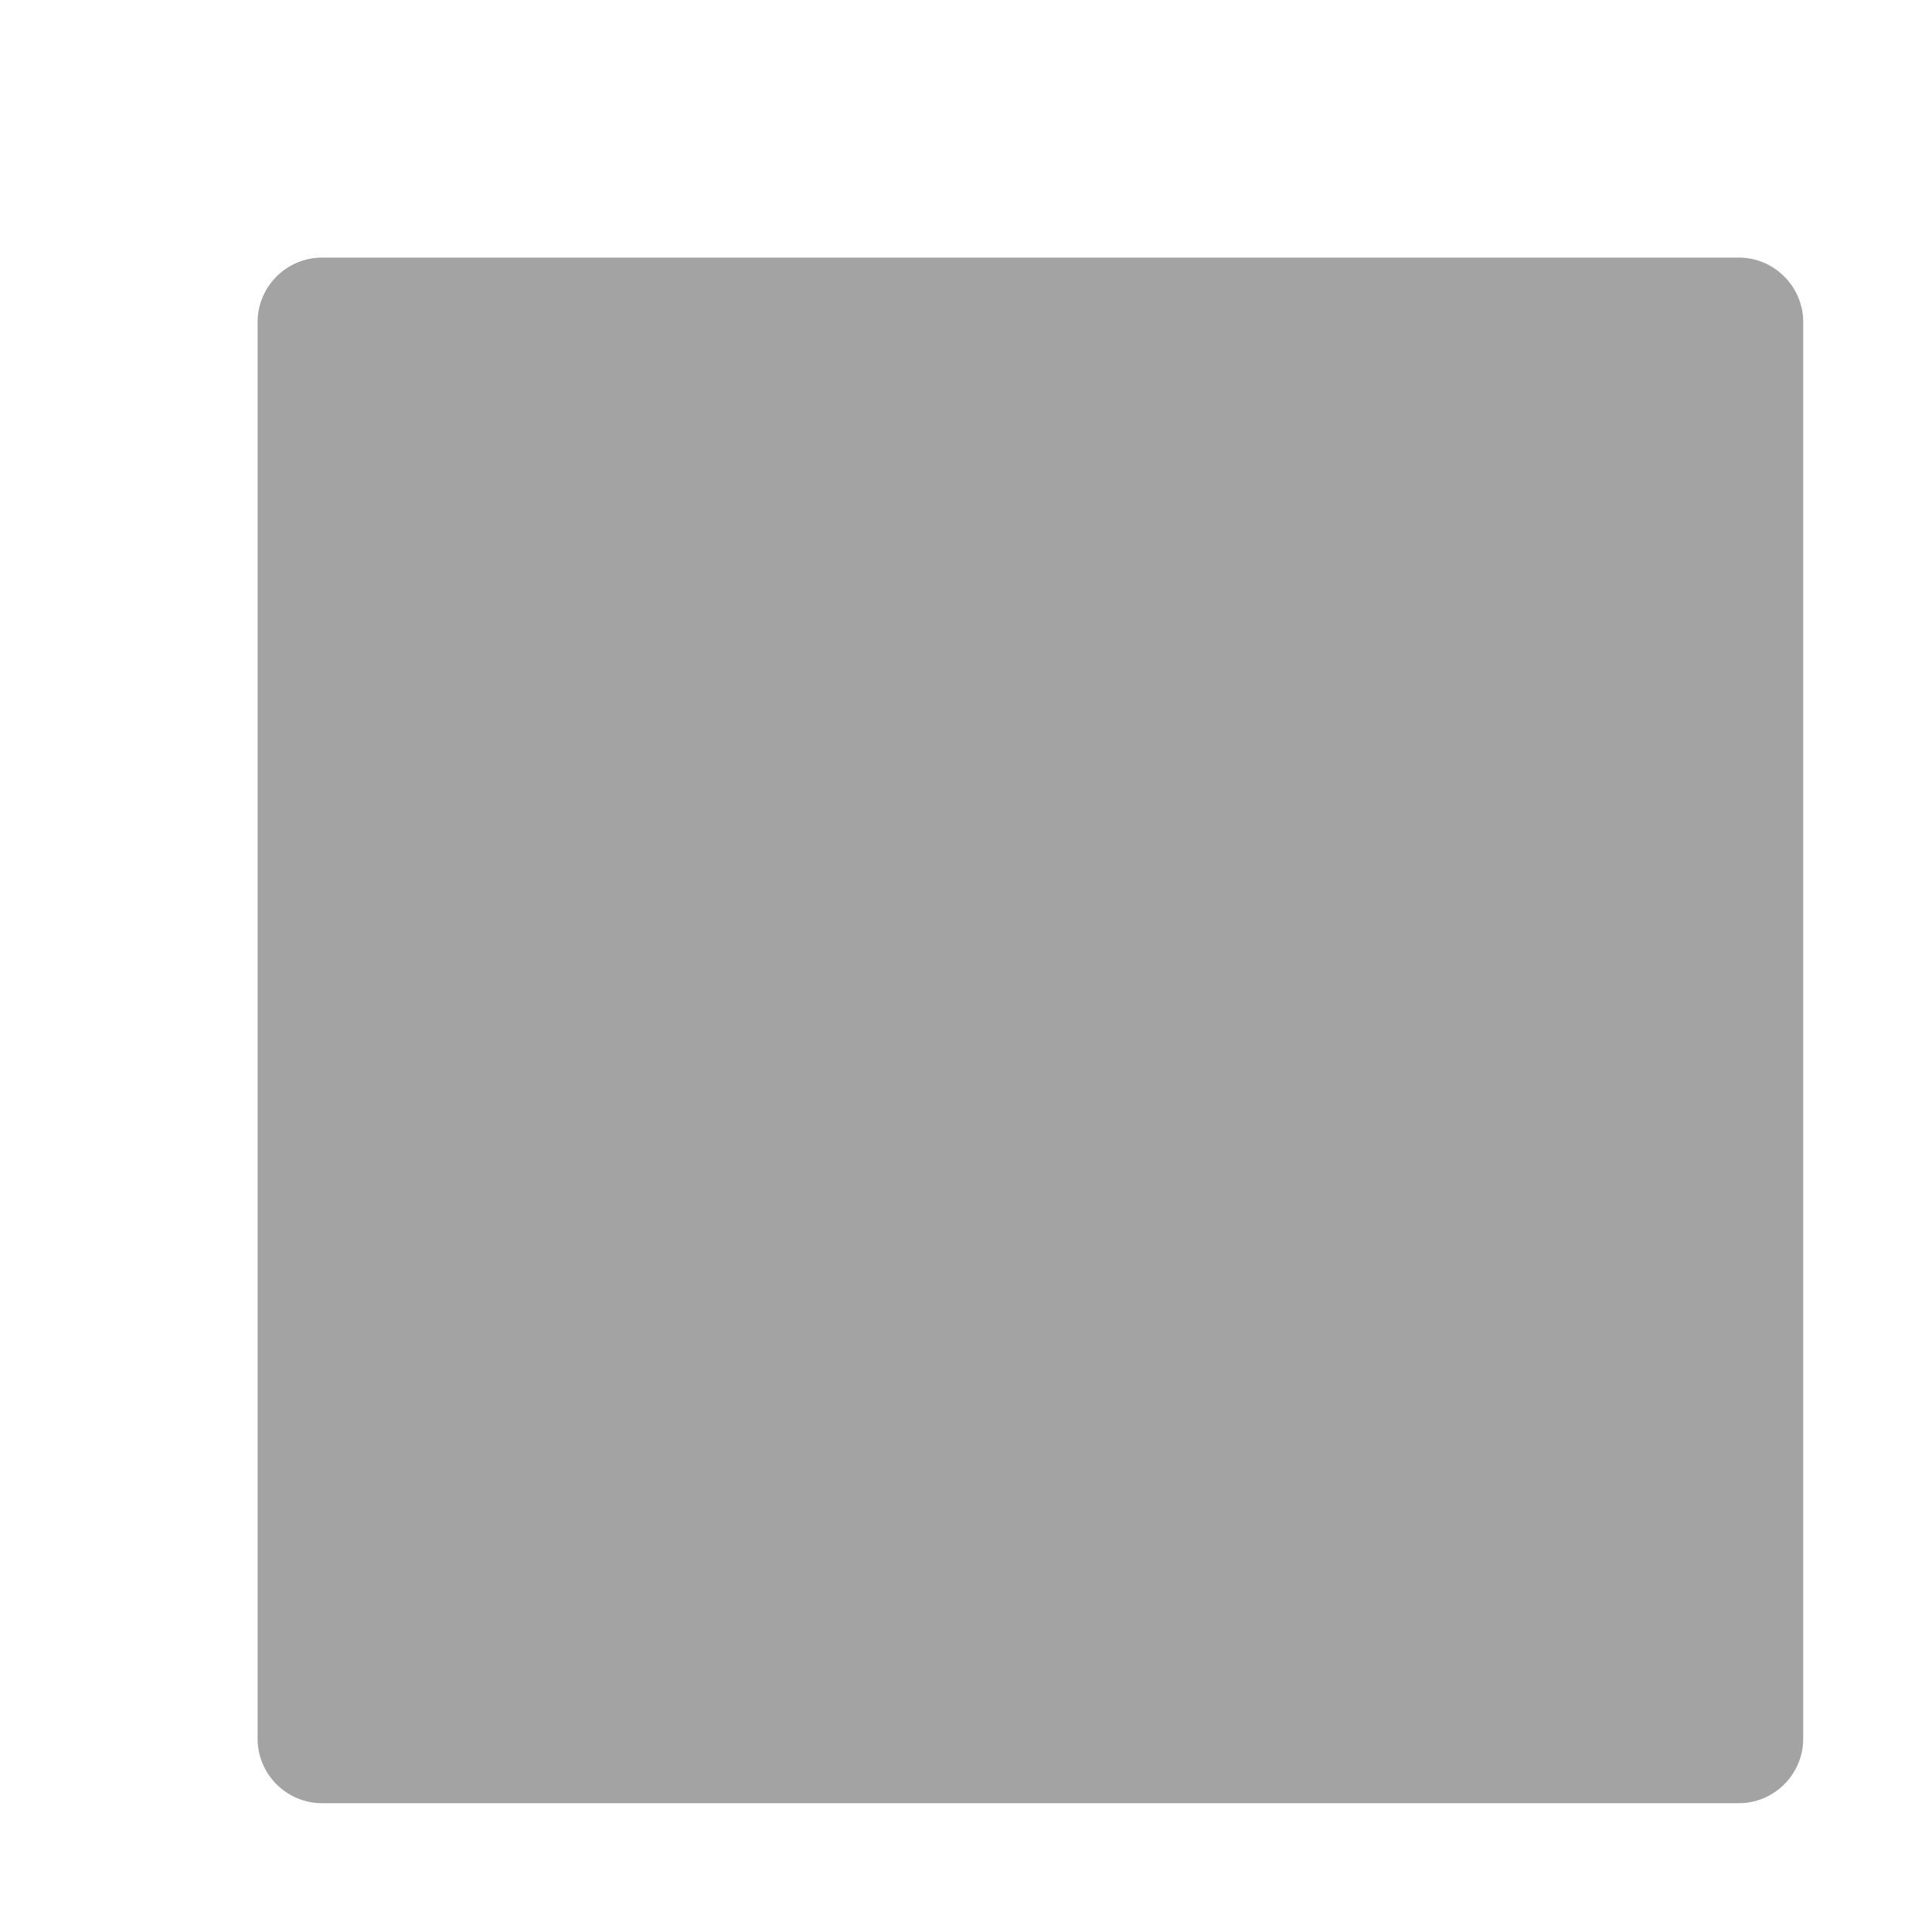
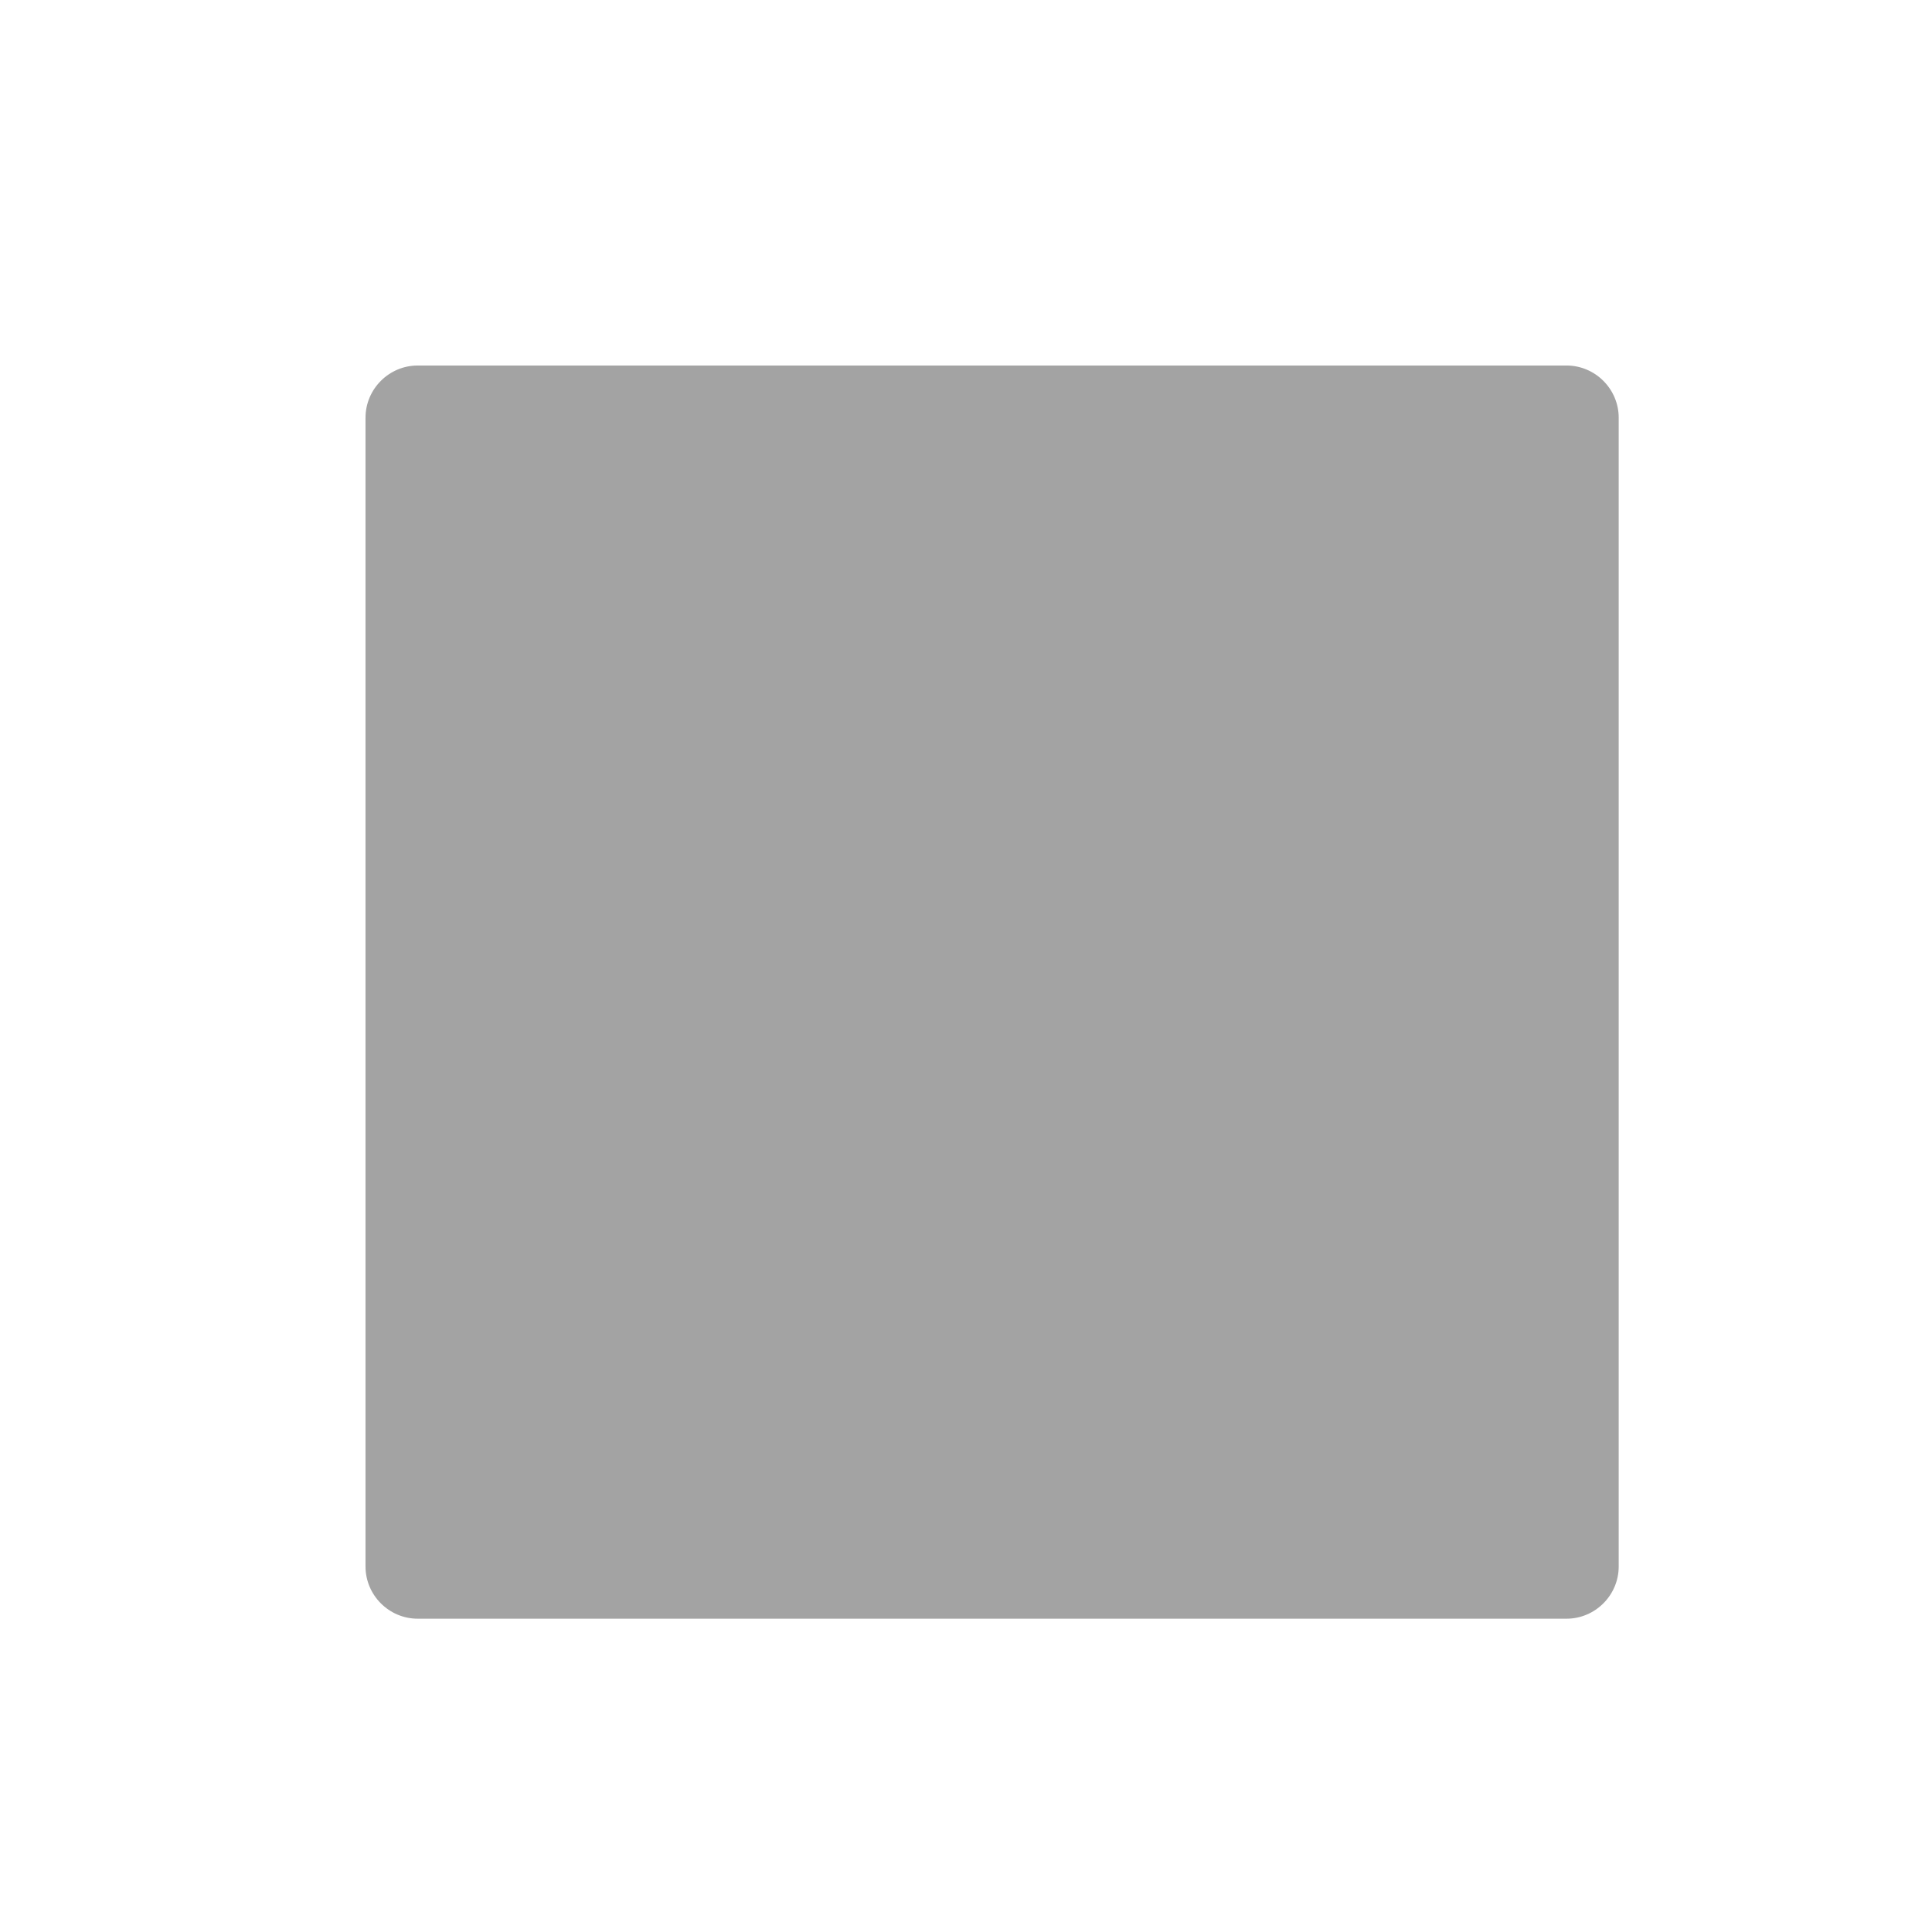
- <svg xmlns="http://www.w3.org/2000/svg" id="Layer_1" style="enable-background:new 0 0 30 30;" version="1.1" viewBox="0 0 30 30" xml:space="preserve">
-   <path fill="#A3A3A3" d="M28,27c0,0.55-0.45,1-1,1H5c-0.55,0-1-0.45-1-1V5c0-0.55,0.45-1,1-1h22c0.55,0,1,0.45,1,1V27z" />
+ <svg xmlns="http://www.w3.org/2000/svg" id="Layer_1" style="enable-background:new 0 0 30 30;" version="1.1" viewBox="0 0 37 37" xml:space="preserve">
+   <g transform="translate(3 3)">
+     <path fill="#A3A3A3" d="M28,27c0,0.55-0.45,1-1,1H5c-0.55,0-1-0.45-1-1V5c0-0.55,0.45-1,1-1h22c0.55,0,1,0.45,1,1V27z" />
+   </g>
</svg>
